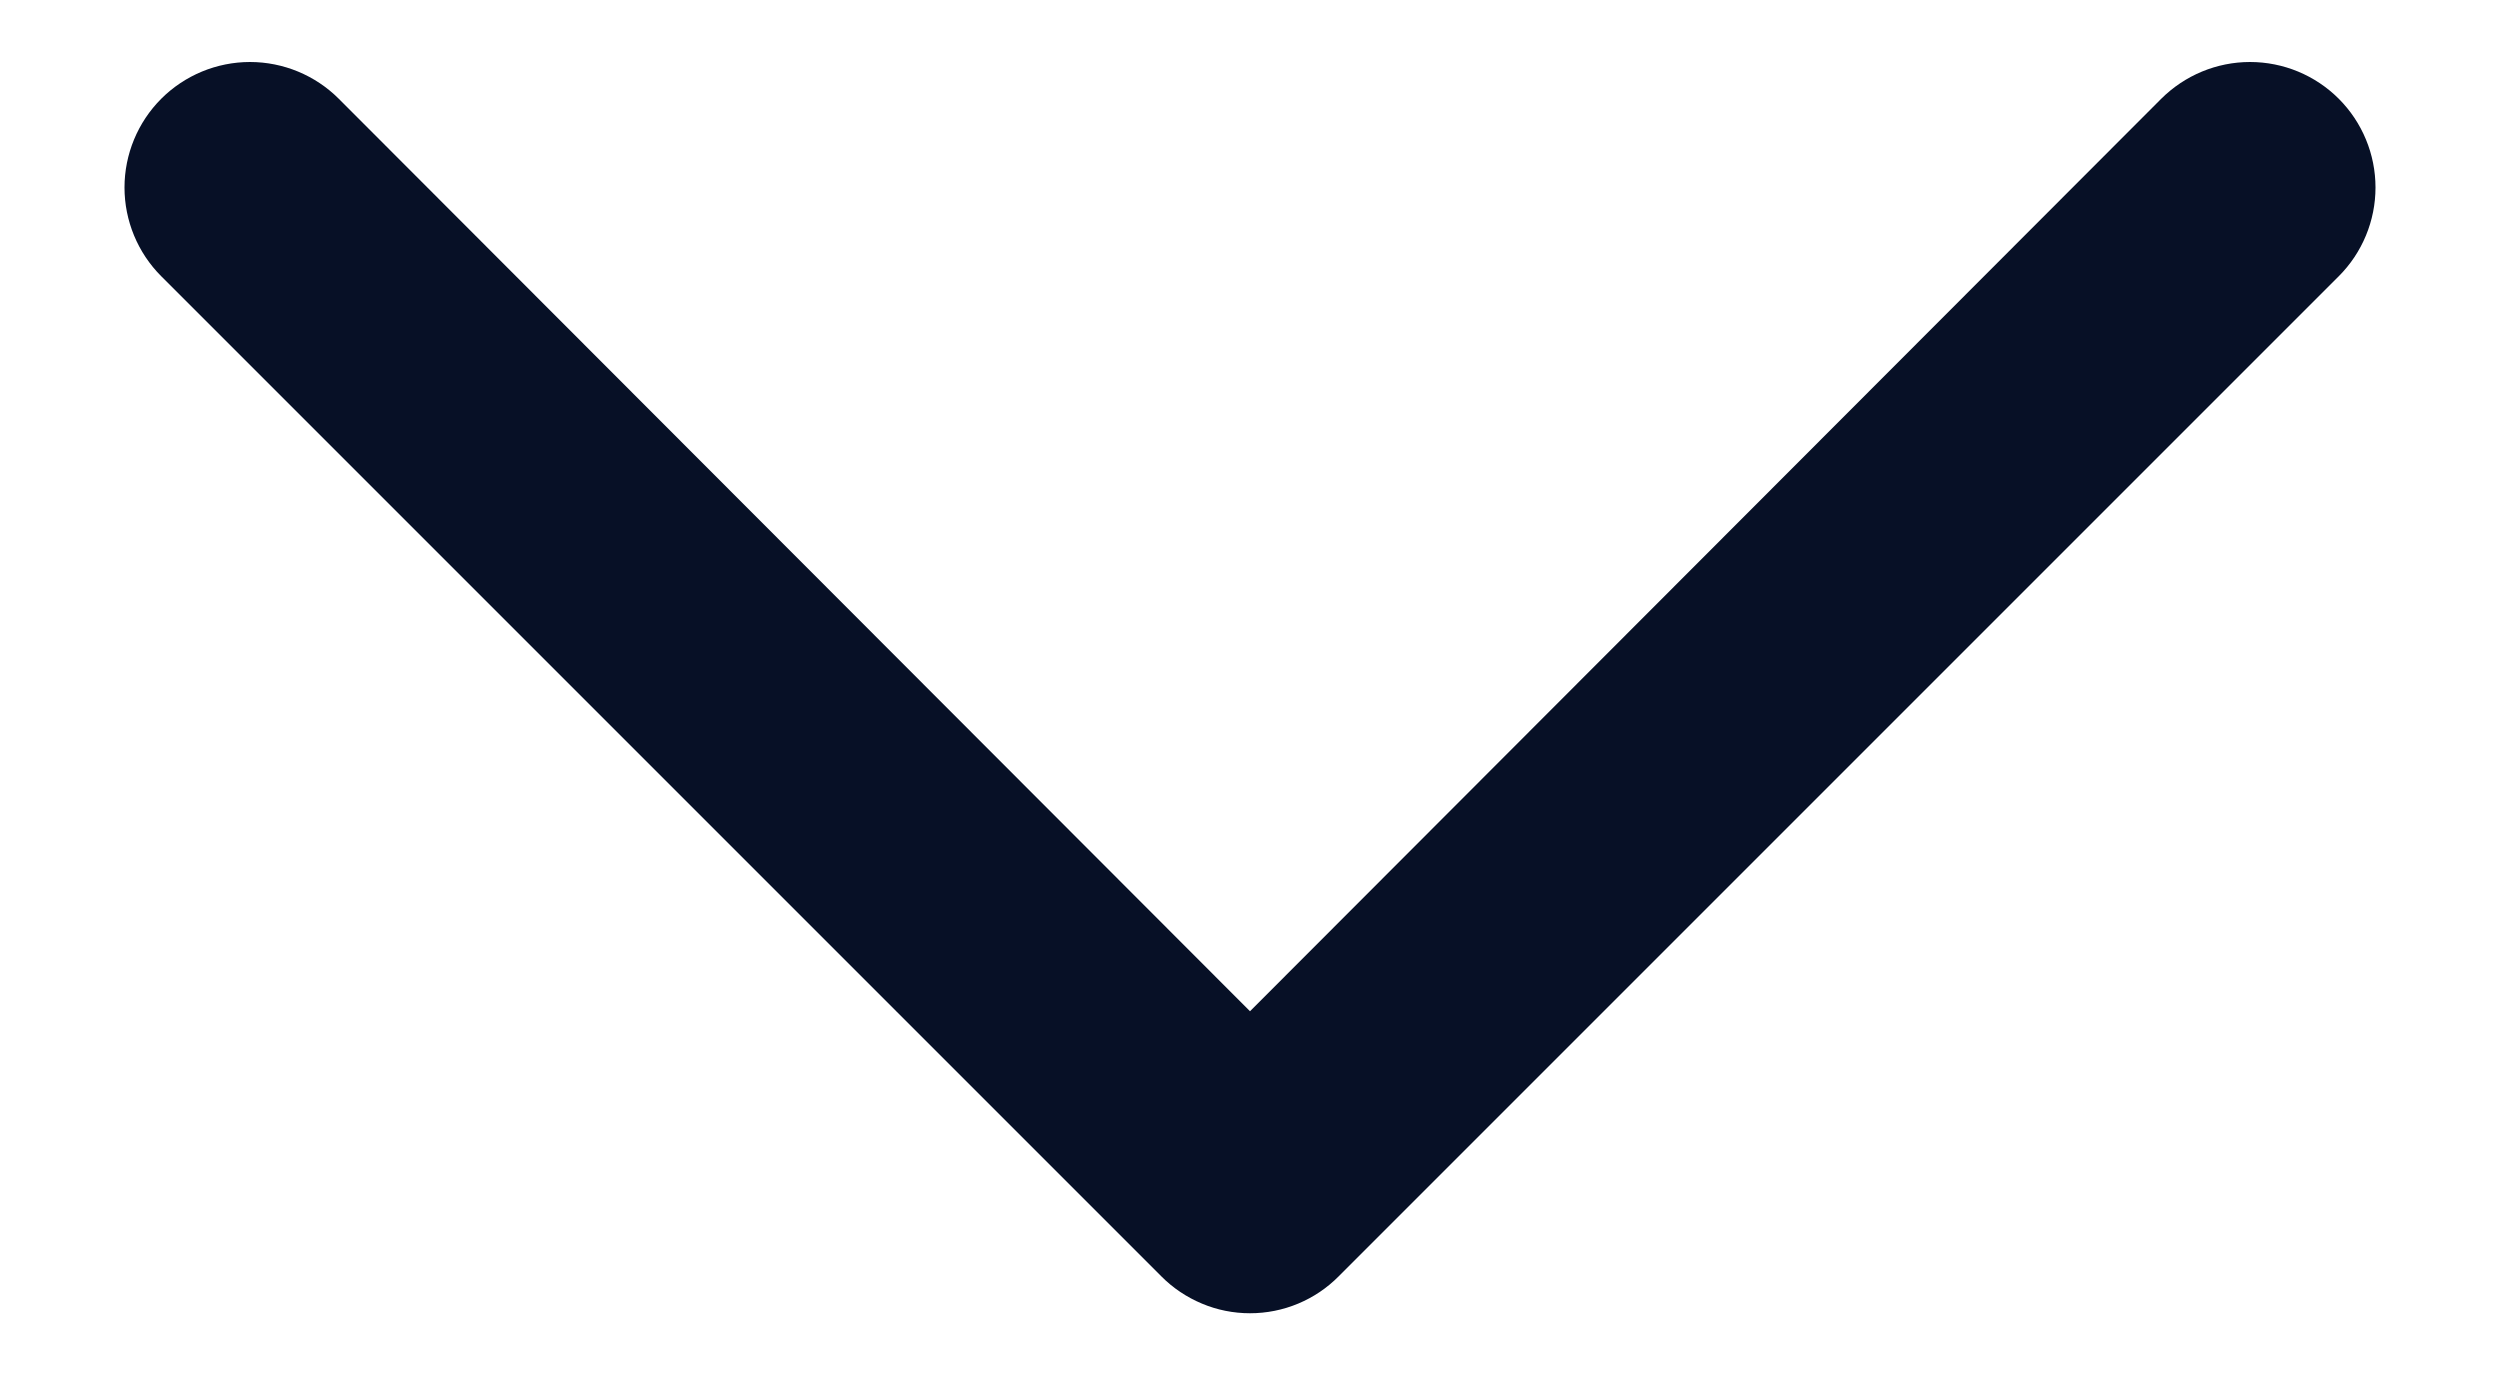
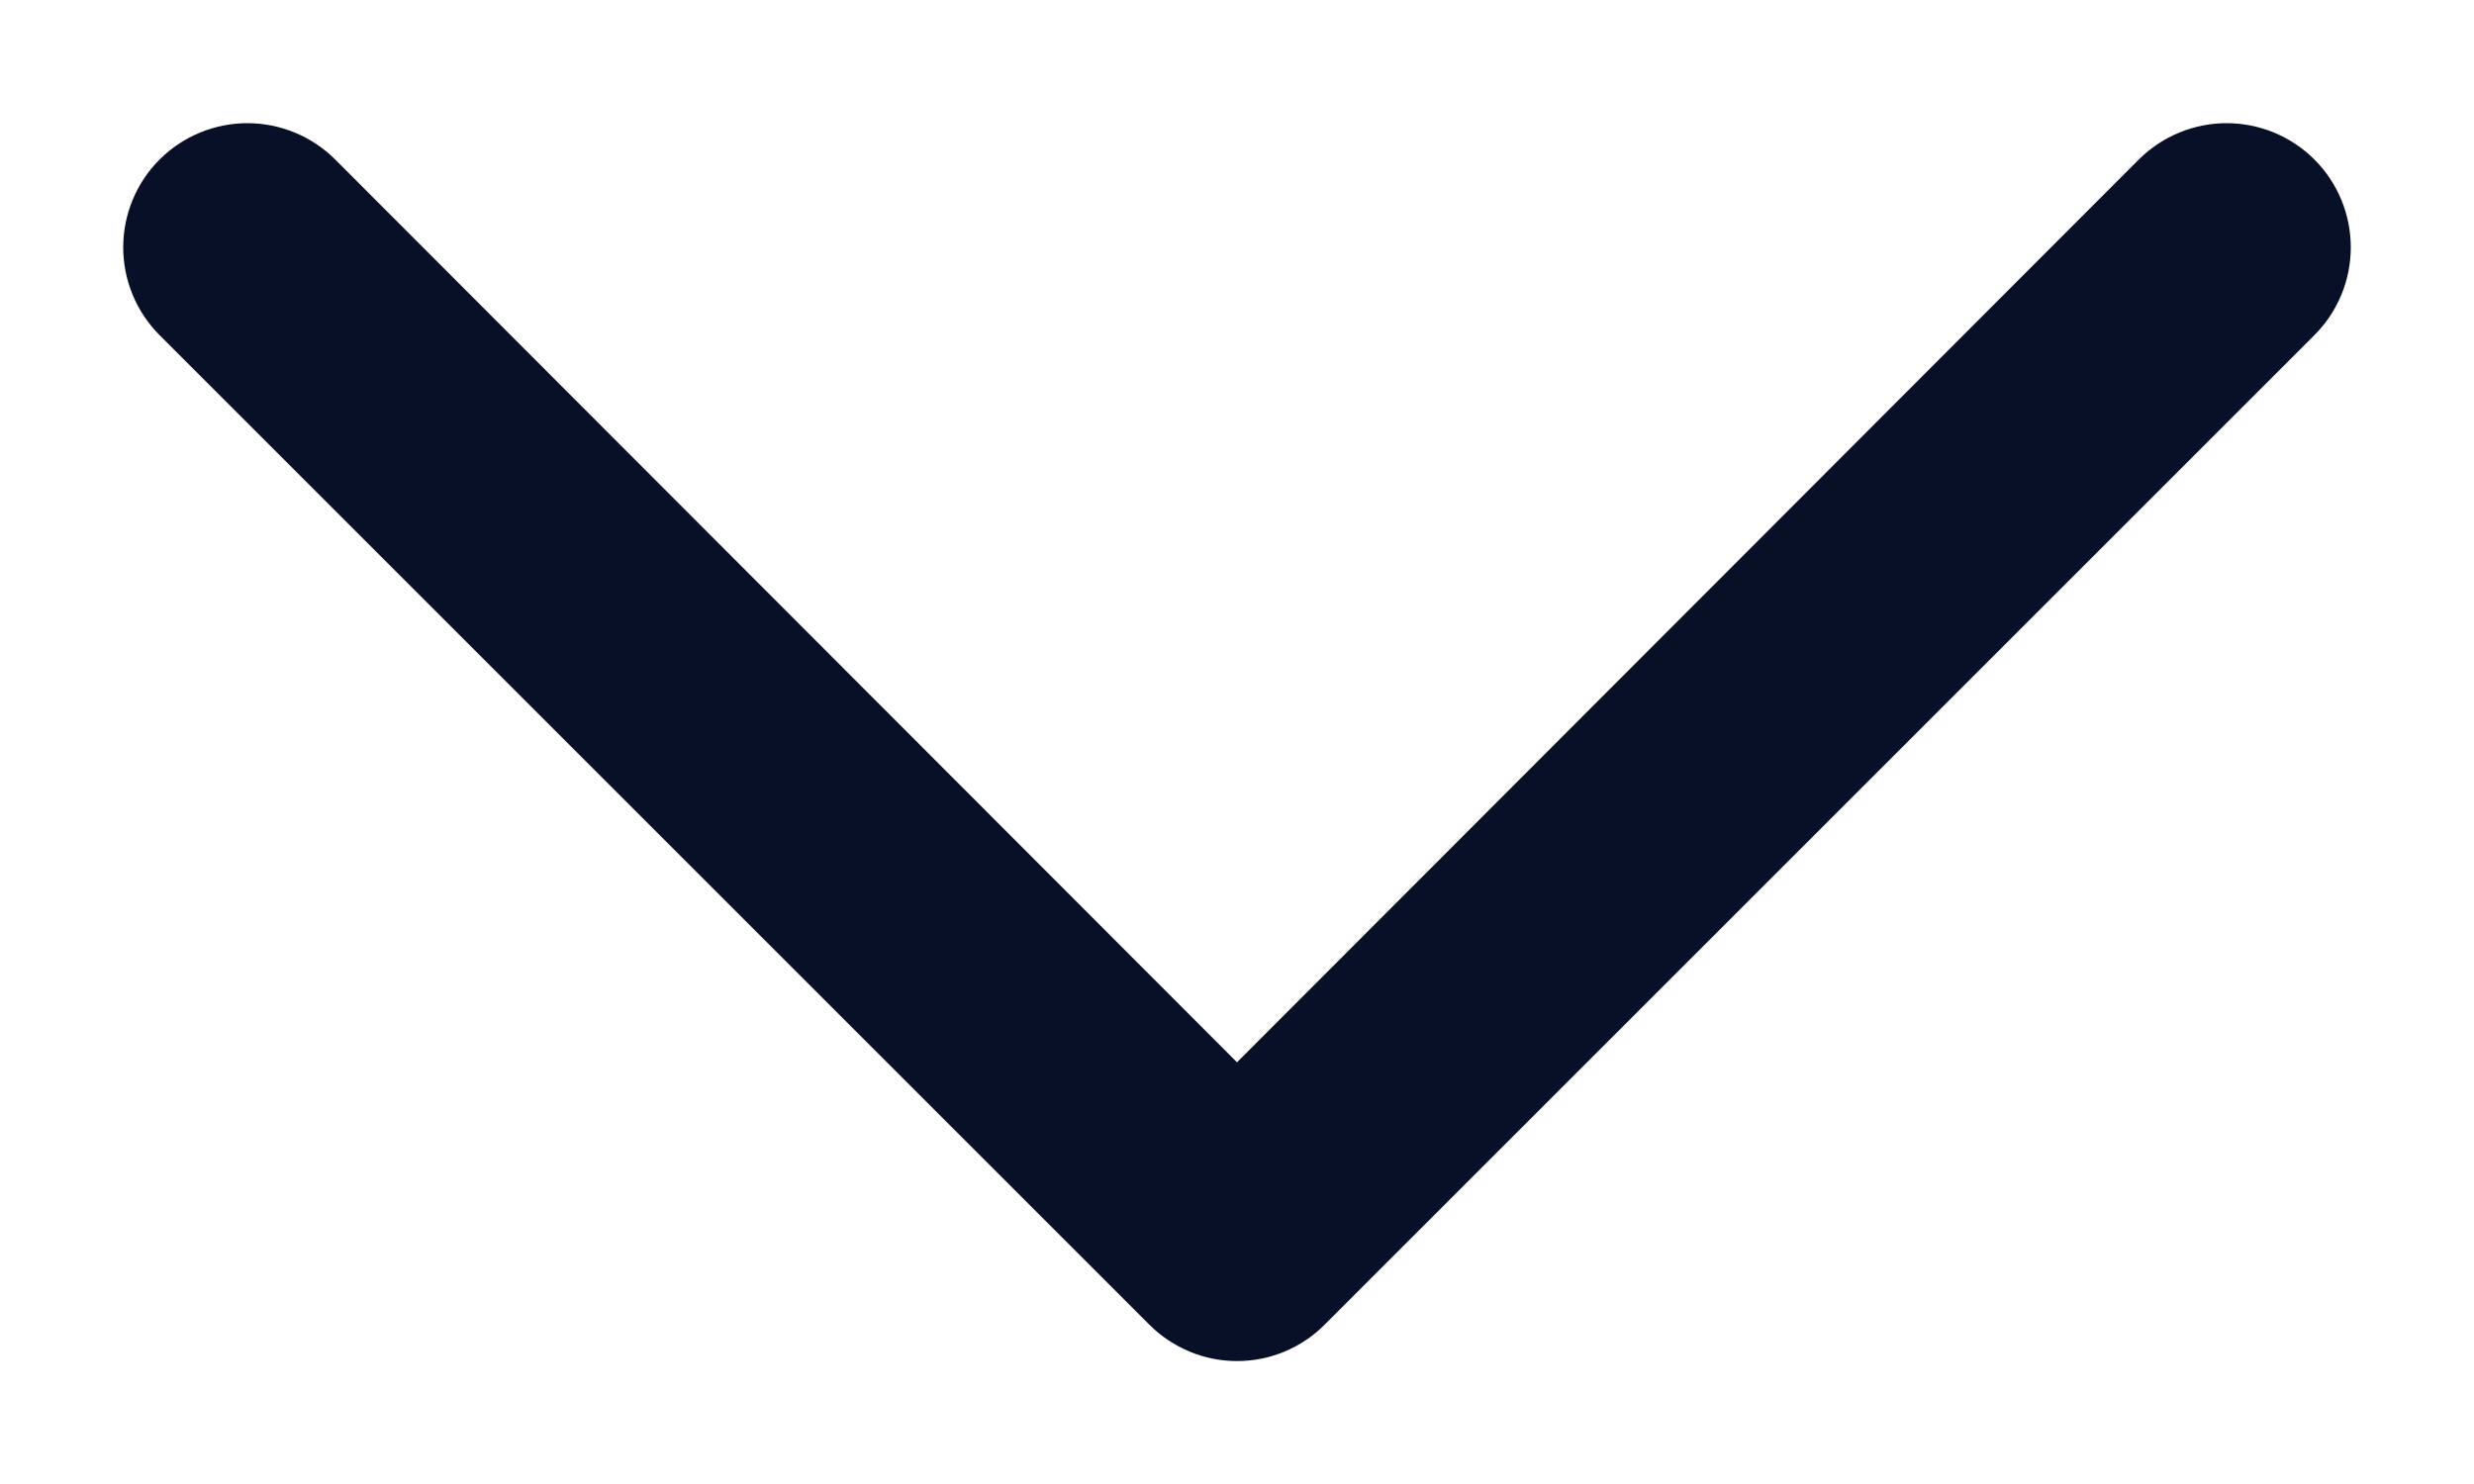
- <svg xmlns="http://www.w3.org/2000/svg" width="20" height="11" viewBox="0 0 20 11" fill="none">
-   <path d="M18.71 2.21L10.71 10.21C10.617 10.304 10.507 10.378 10.385 10.429C10.263 10.48 10.132 10.506 10 10.506C9.868 10.506 9.737 10.48 9.616 10.429C9.494 10.378 9.383 10.304 9.29 10.21L1.29 2.21C1.102 2.022 0.996 1.766 0.996 1.5C0.996 1.234 1.102 0.978 1.29 0.79C1.478 0.602 1.734 0.496 2 0.496C2.266 0.496 2.522 0.602 2.71 0.79L10 8.09L17.29 0.79C17.479 0.602 17.734 0.496 18 0.496C18.267 0.496 18.522 0.602 18.71 0.79C18.898 0.978 19.004 1.234 19.004 1.5C19.004 1.766 18.898 2.022 18.71 2.21Z" fill="#071026" />
+ <svg xmlns="http://www.w3.org/2000/svg" width="20" height="12" viewBox="0 0 20 12" fill="none">
+   <path d="M18.71 2.71L10.71 10.71C10.617 10.804 10.507 10.878 10.385 10.929C10.263 10.98 10.132 11.006 10 11.006C9.868 11.006 9.737 10.98 9.616 10.929C9.494 10.878 9.383 10.804 9.29 10.71L1.29 2.71C1.102 2.522 0.996 2.266 0.996 2C0.996 1.734 1.102 1.478 1.29 1.29C1.478 1.102 1.734 0.996 2 0.996C2.266 0.996 2.522 1.102 2.71 1.29L10 8.59L17.29 1.29C17.479 1.102 17.734 0.996 18 0.996C18.267 0.996 18.522 1.102 18.71 1.29C18.898 1.478 19.004 1.734 19.004 2C19.004 2.266 18.898 2.522 18.71 2.71Z" fill="#071026" />
</svg>
